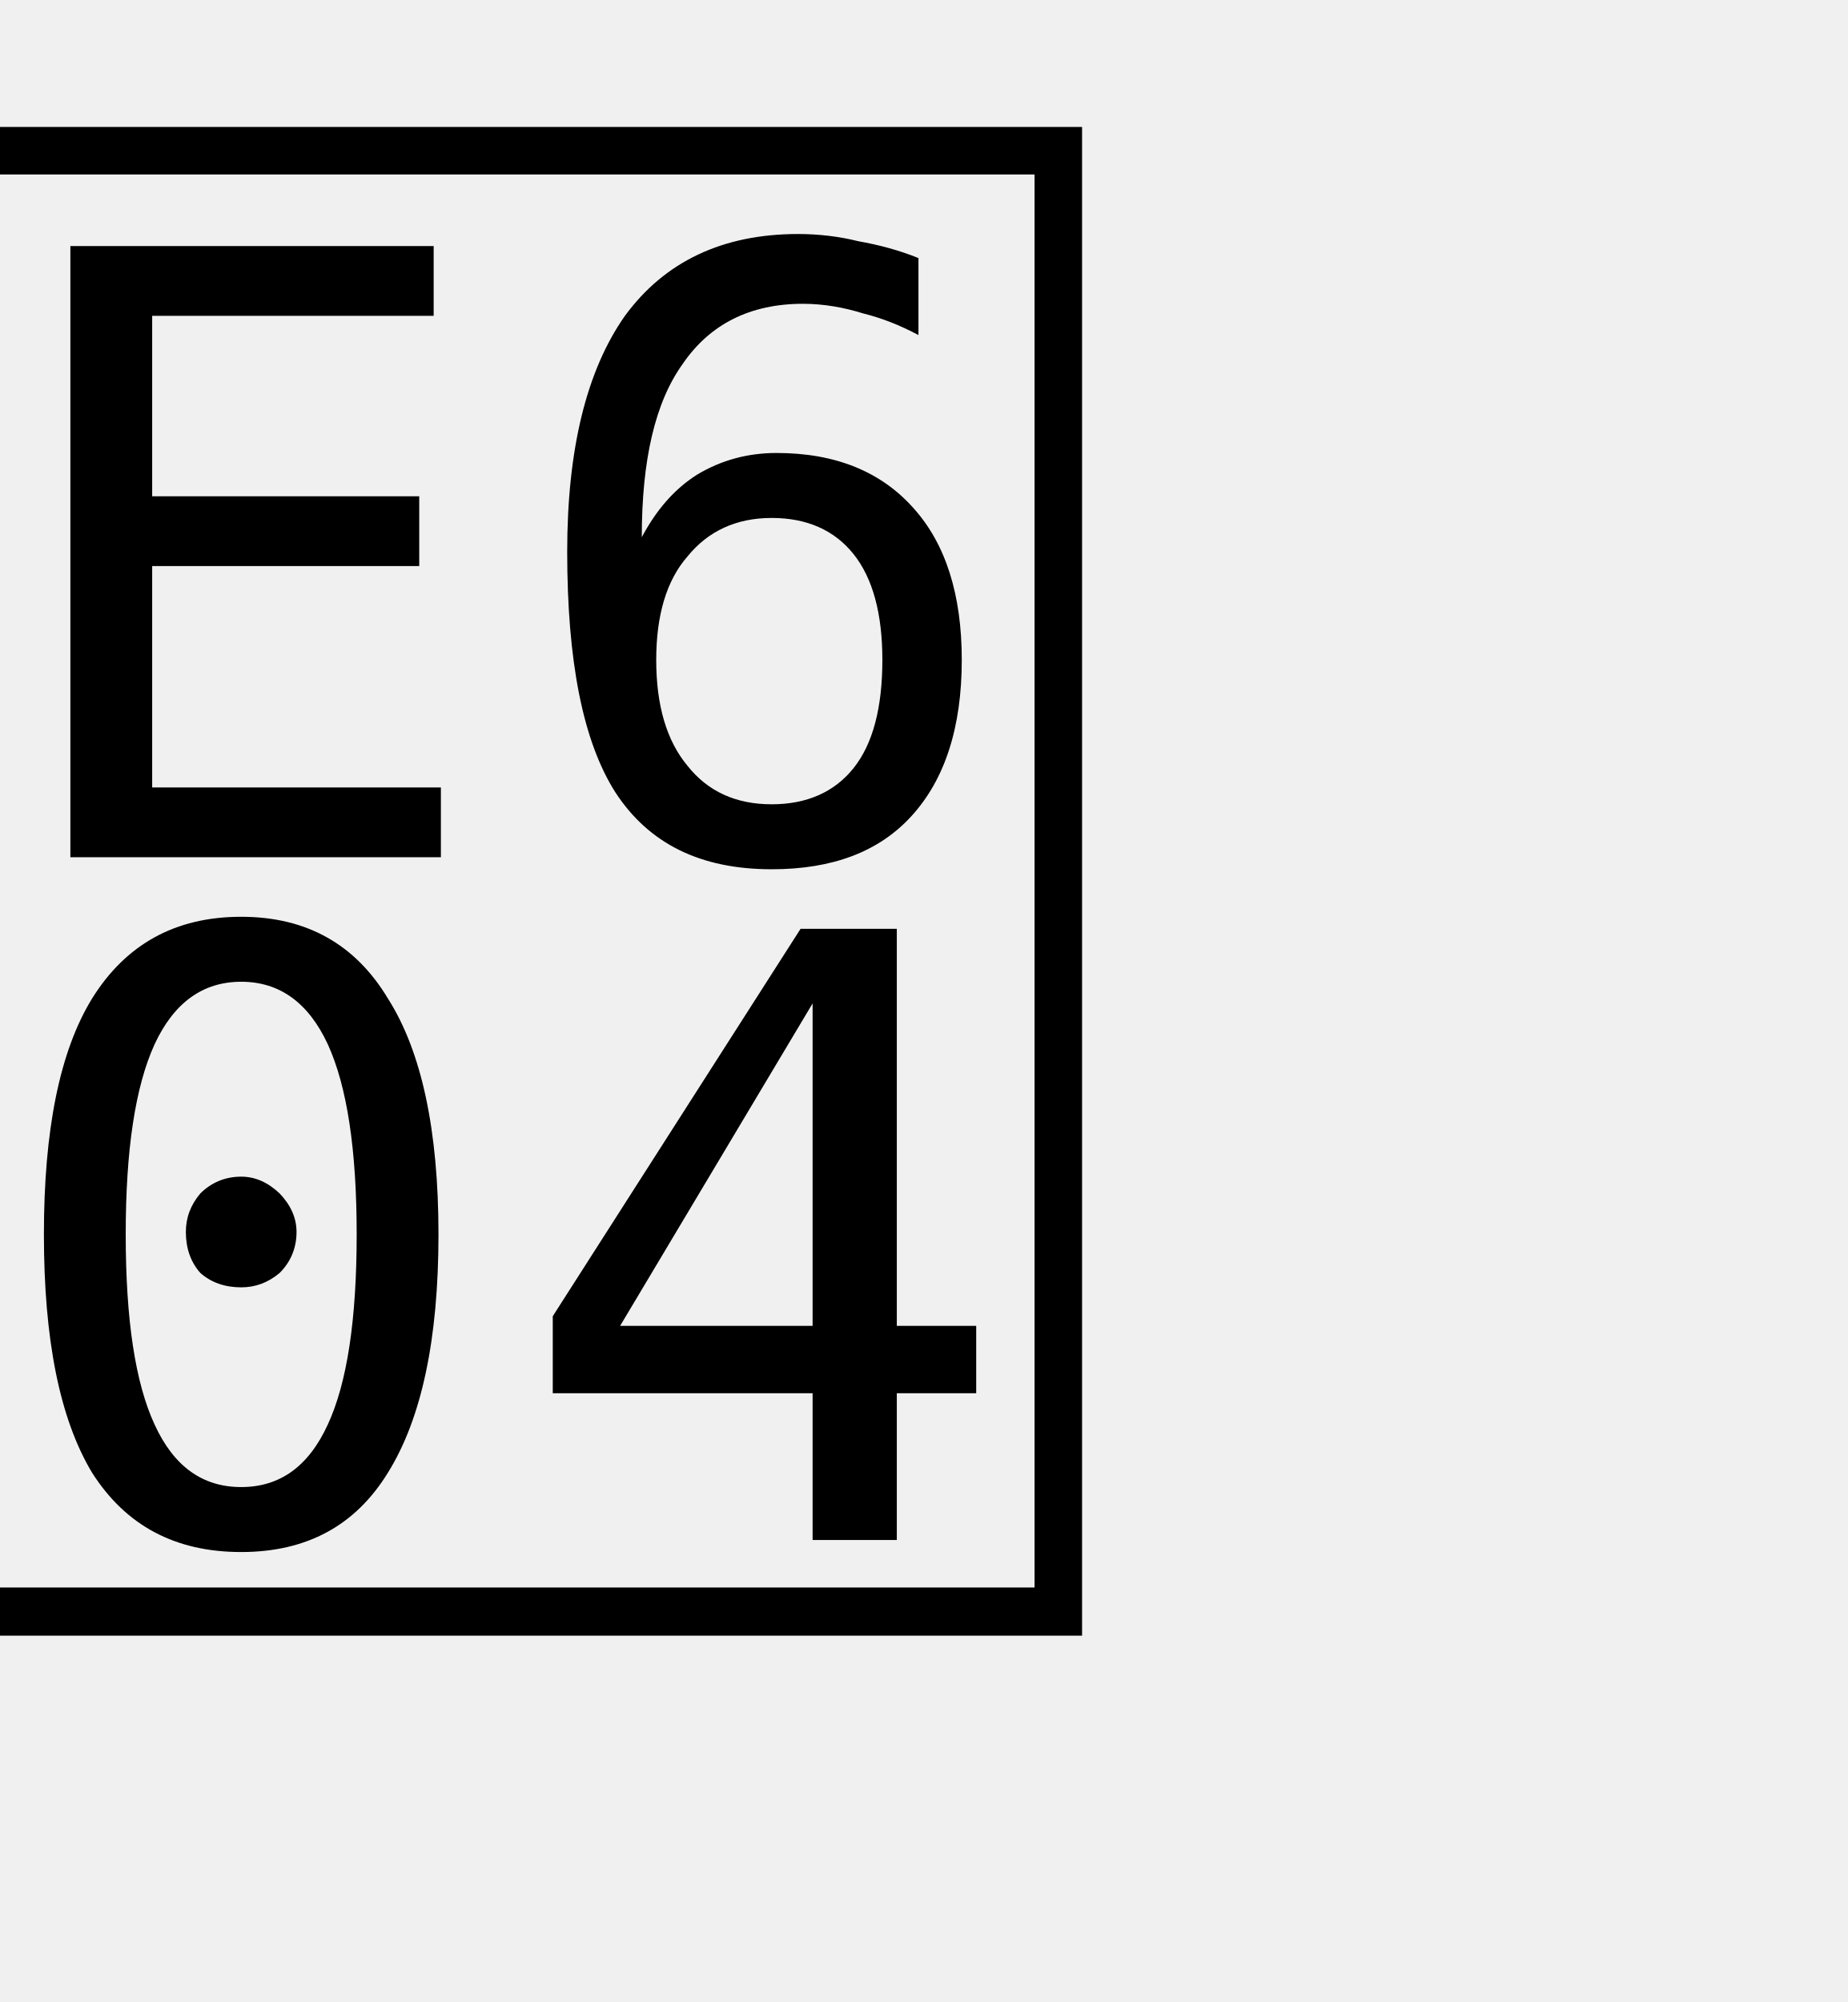
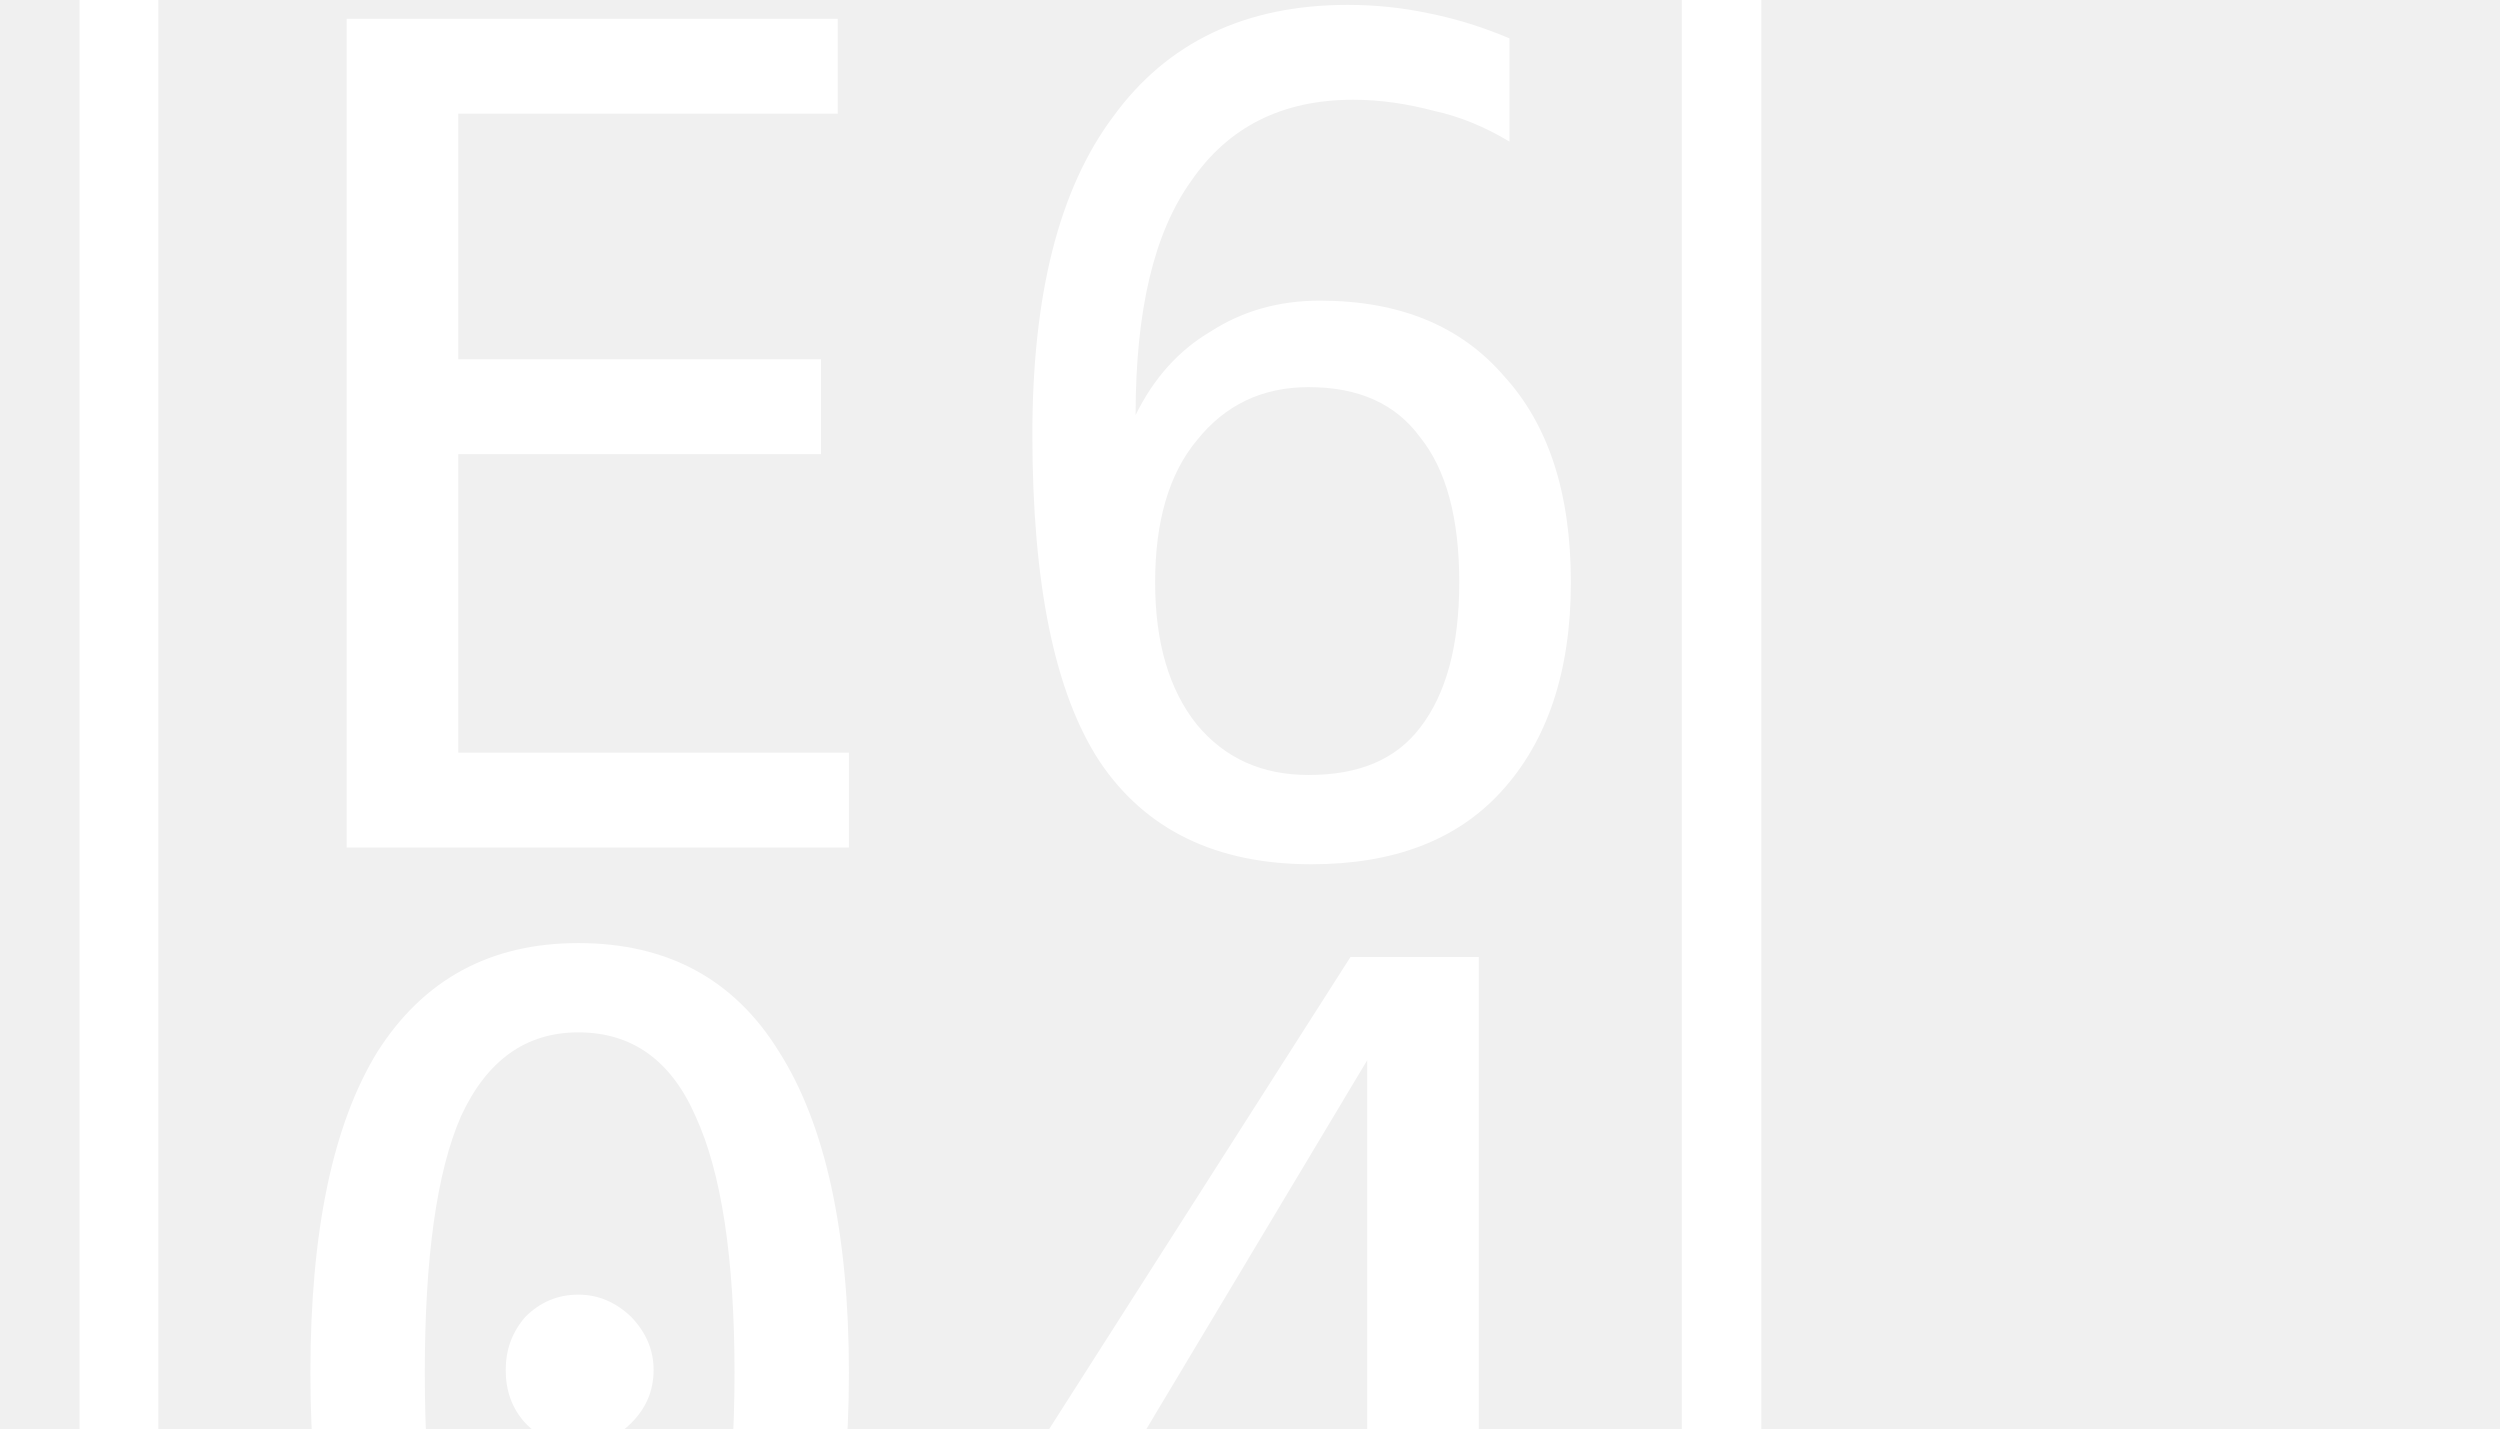
- <svg xmlns="http://www.w3.org/2000/svg" width="12px" height="13px" viewBox="0 0 12 13" version="1.1">
-   <g id="Page-1" stroke="none" stroke-width="1" fill="none" fill-rule="evenodd" font-family="LastResort, .LastResort" font-size="12" font-weight="normal">
-     <g id="Checkout---1" transform="translate(-1047, -127)" fill="#000000">
+ <svg xmlns="http://www.w3.org/2000/svg" width="14px" height="8px" viewBox="0 0 14 8" version="1.1">
+   <g id="Page-1" stroke="none" stroke-width="1" fill="none" fill-rule="evenodd" font-family="simple-line-icons" font-size="14" font-weight="normal">
+     <g id="Landing-Page" transform="translate(-695, -128)" fill="#FFFFFF">
      <g id="Category-Bar" transform="translate(0, 95)">
-         <g id="Search-Bar" transform="translate(932, 16)">
+         <g id="Health-Conditions-Category" transform="translate(530, 26)">
          <text id="">
-             <tspan x="114" y="26"></tspan>
+             <tspan x="165" y="17"></tspan>
          </text>
        </g>
      </g>
    </g>
  </g>
</svg>
